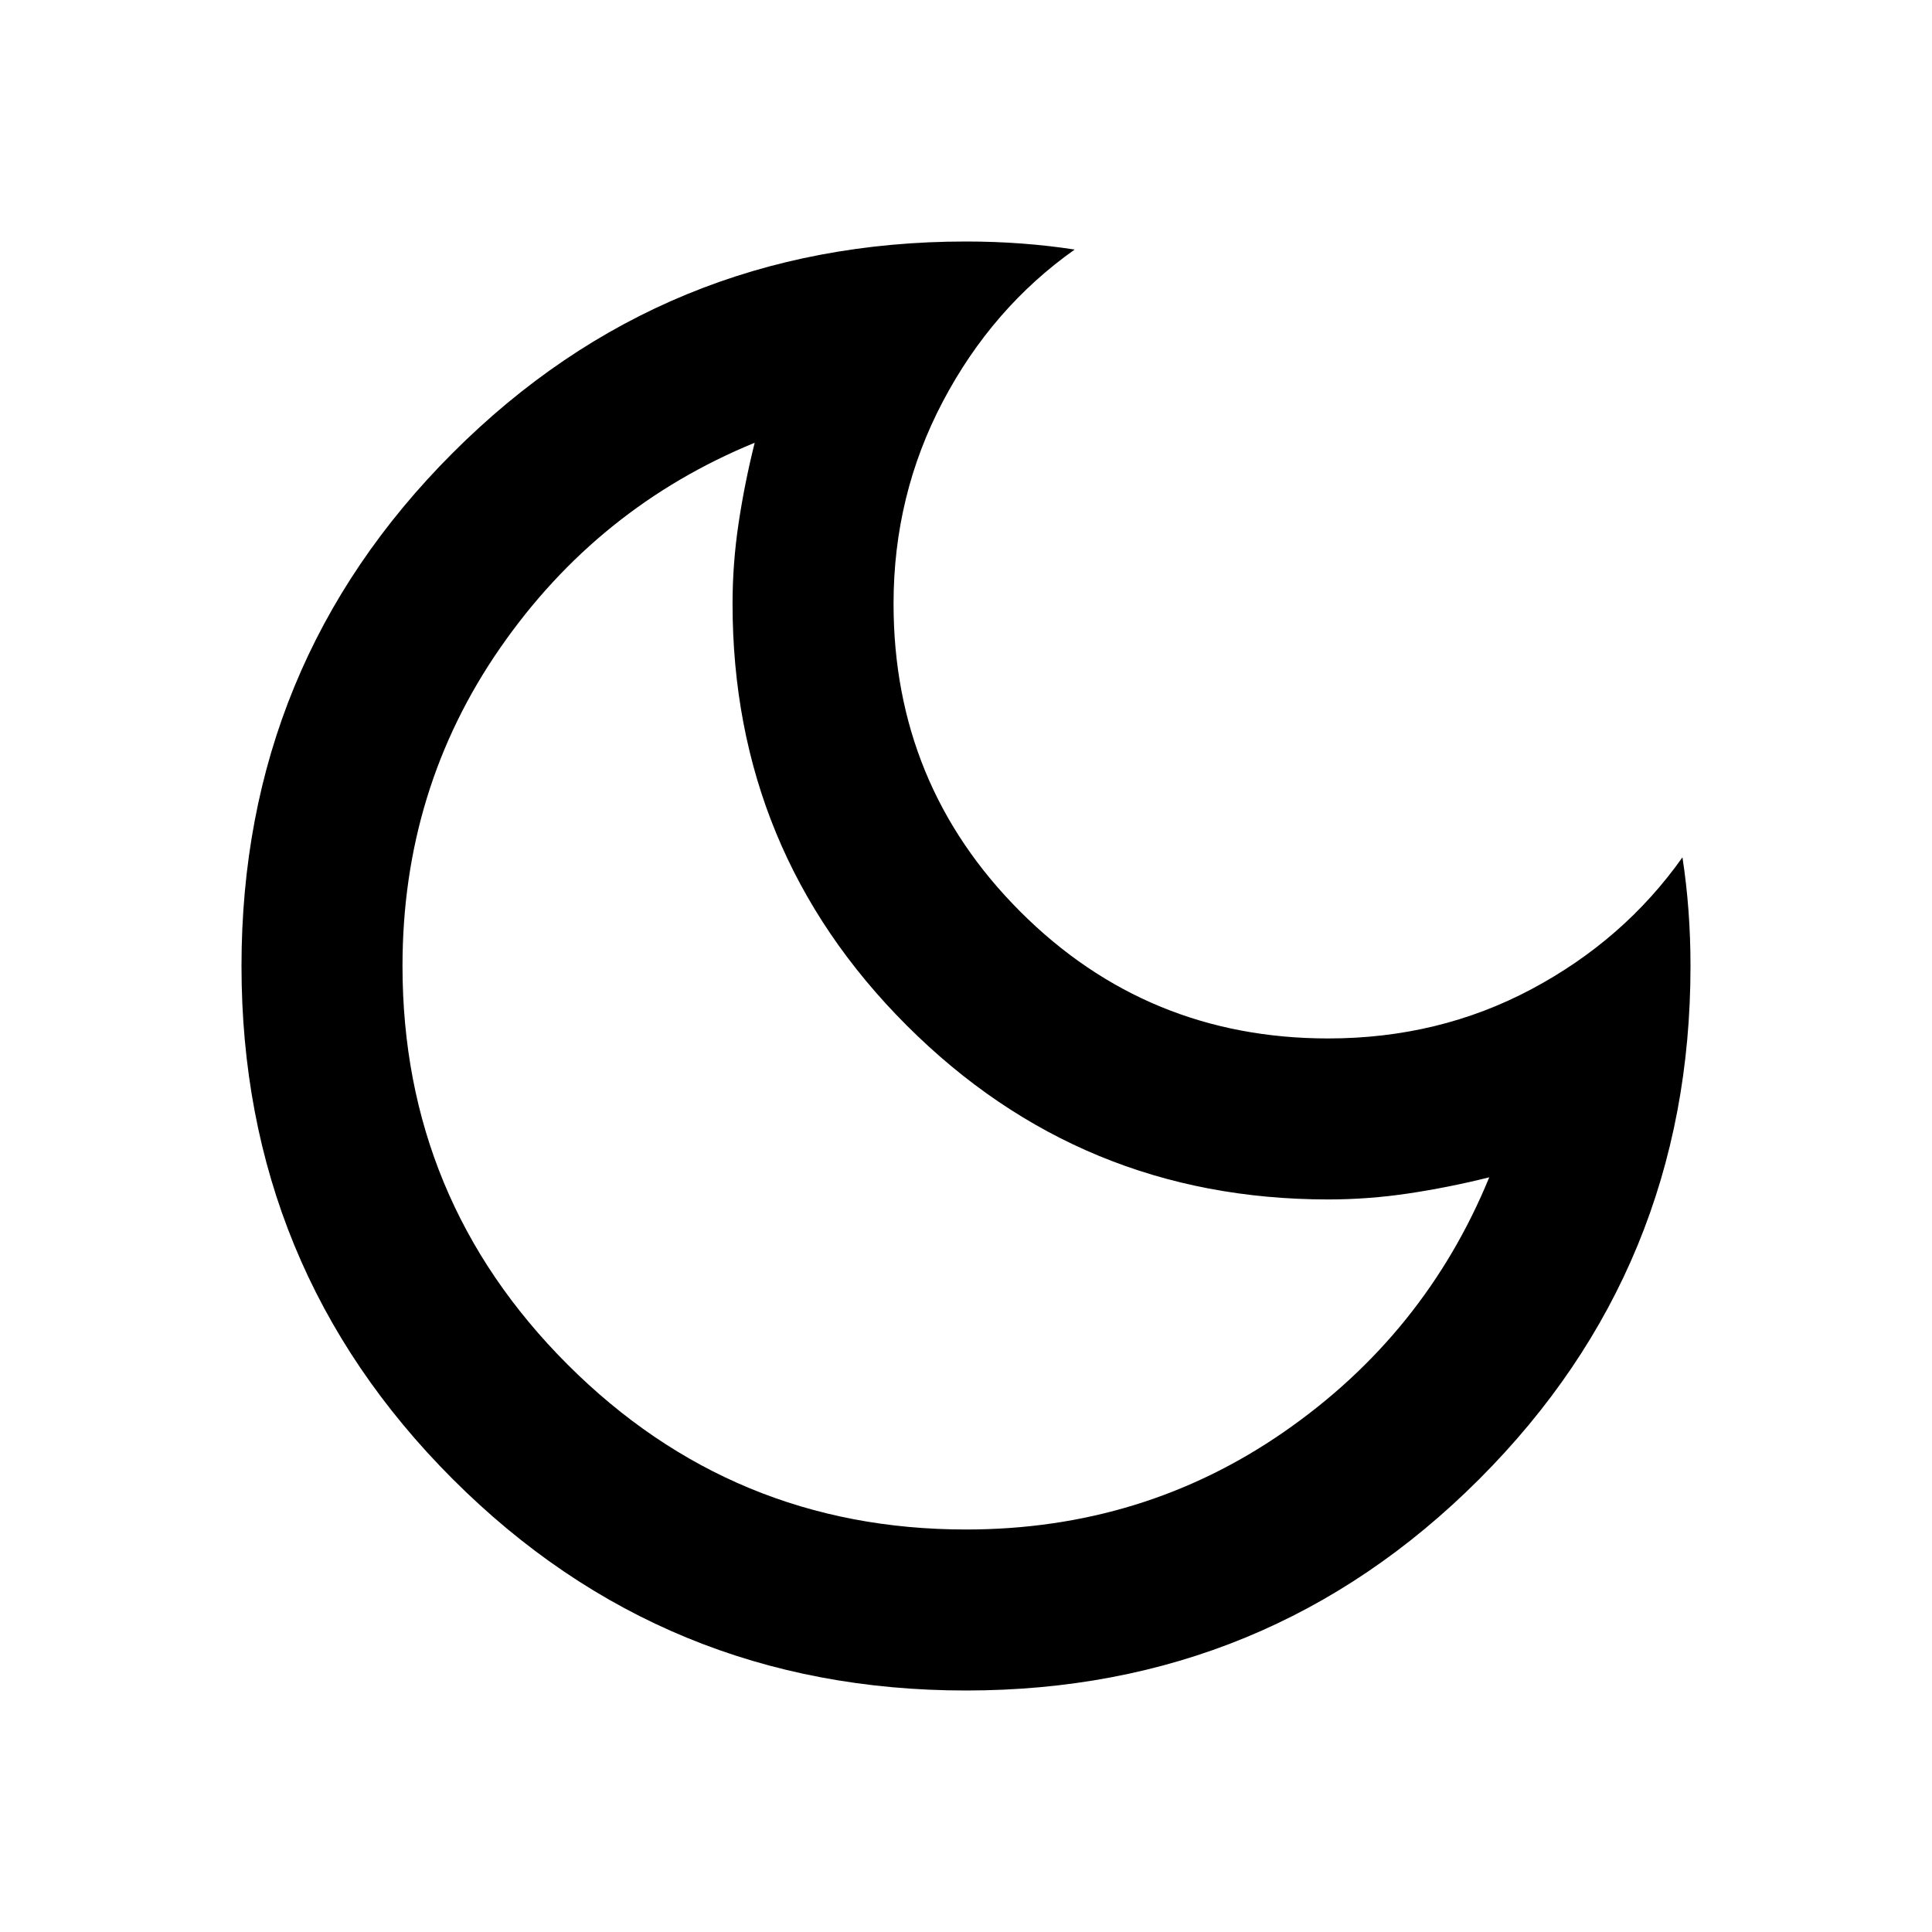
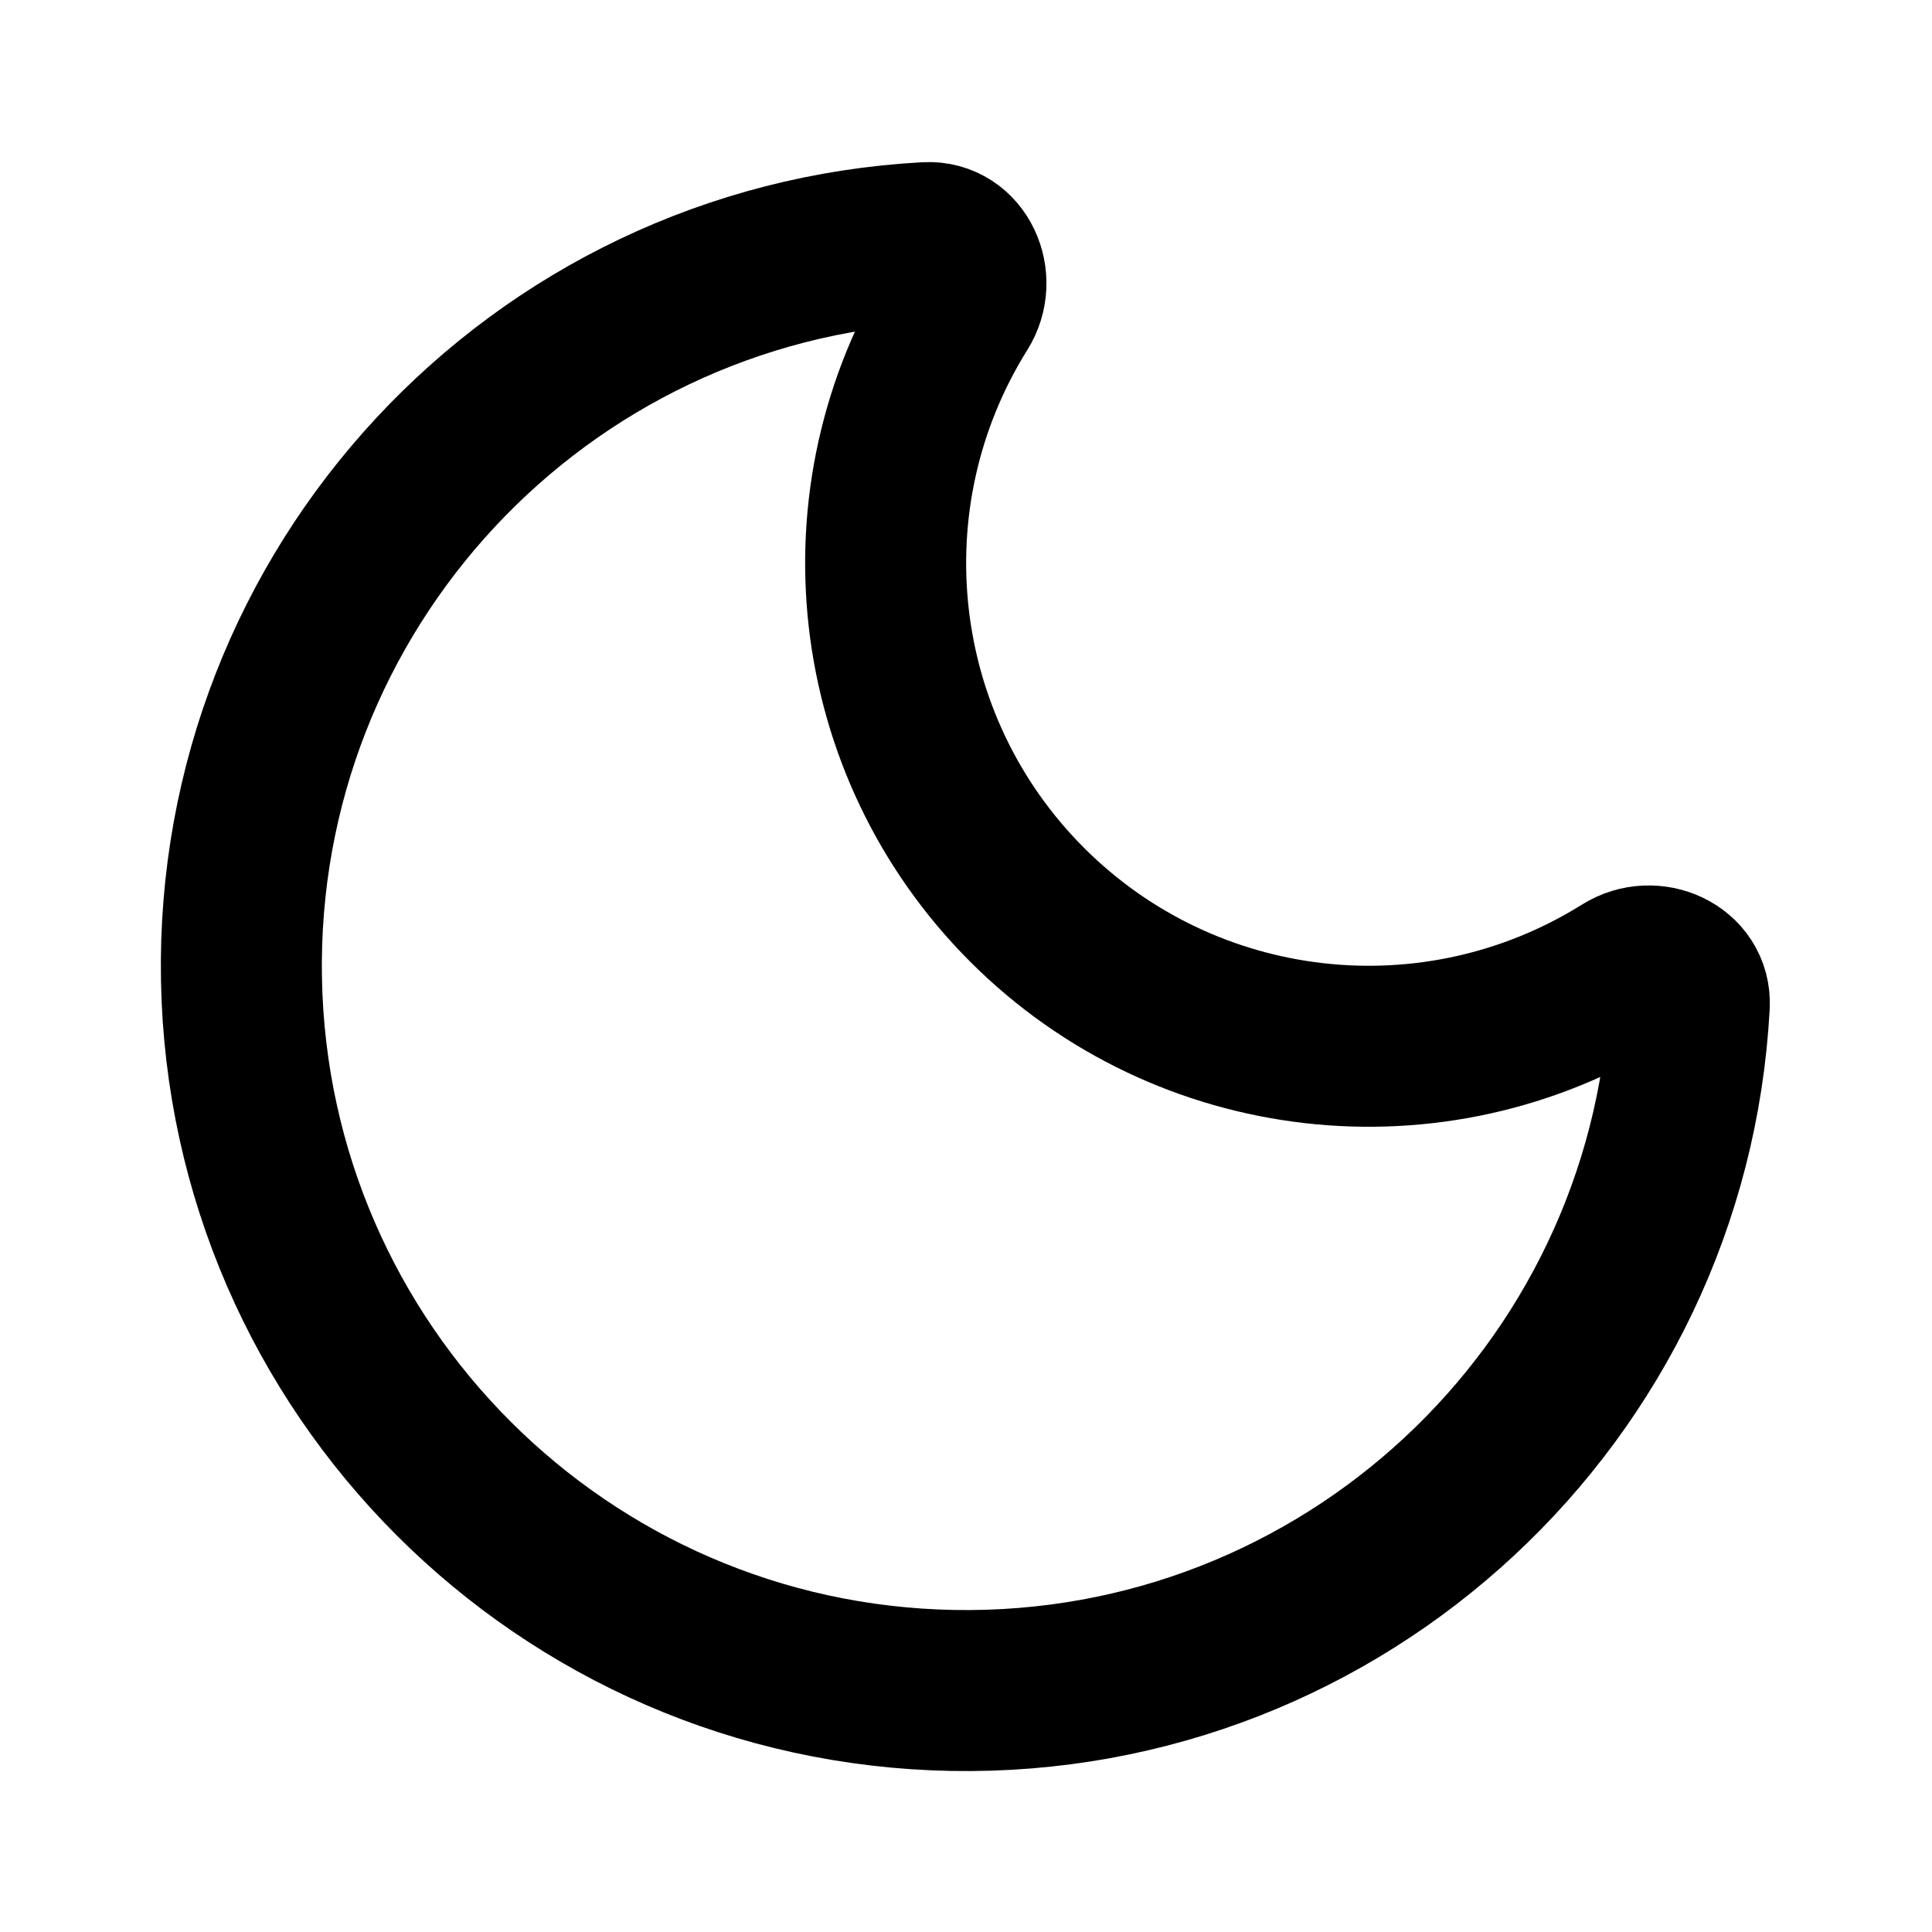
- <svg xmlns="http://www.w3.org/2000/svg" height="24px" viewBox="0 -960 960 960" width="24px" fill="currentColor">
-   <path d="M480-120q-150 0-255-105T120-480q0-150 105-255t255-105q14 0 27.5 1t26.5 3q-41 29-65.5 75.5T444-660q0 90 63 153t153 63q55 0 101-24.5t75-65.5q2 13 3 26.5t1 27.5q0 150-105 255T480-120Zm0-80q88 0 158-48.5T740-375q-20 5-40 8t-40 3q-123 0-209.5-86.5T364-660q0-20 3-40t8-40q-78 32-126.5 102T200-480q0 116 82 198t198 82Zm-10-270Z" />
+ <svg xmlns="http://www.w3.org/2000/svg" class="lucide lucide-moon" width="24" height="24" viewBox="0 0 24 24" fill="none" stroke="currentColor" stroke-width="2" stroke-linecap="round" stroke-linejoin="round">
+   <path d="M20.985 12.486a9 9 0 1 1-9.473-9.472c.405-.022.617.46.402.803a6 6 0 0 0 8.268 8.268c.344-.215.825-.004.803.401" />
</svg>
